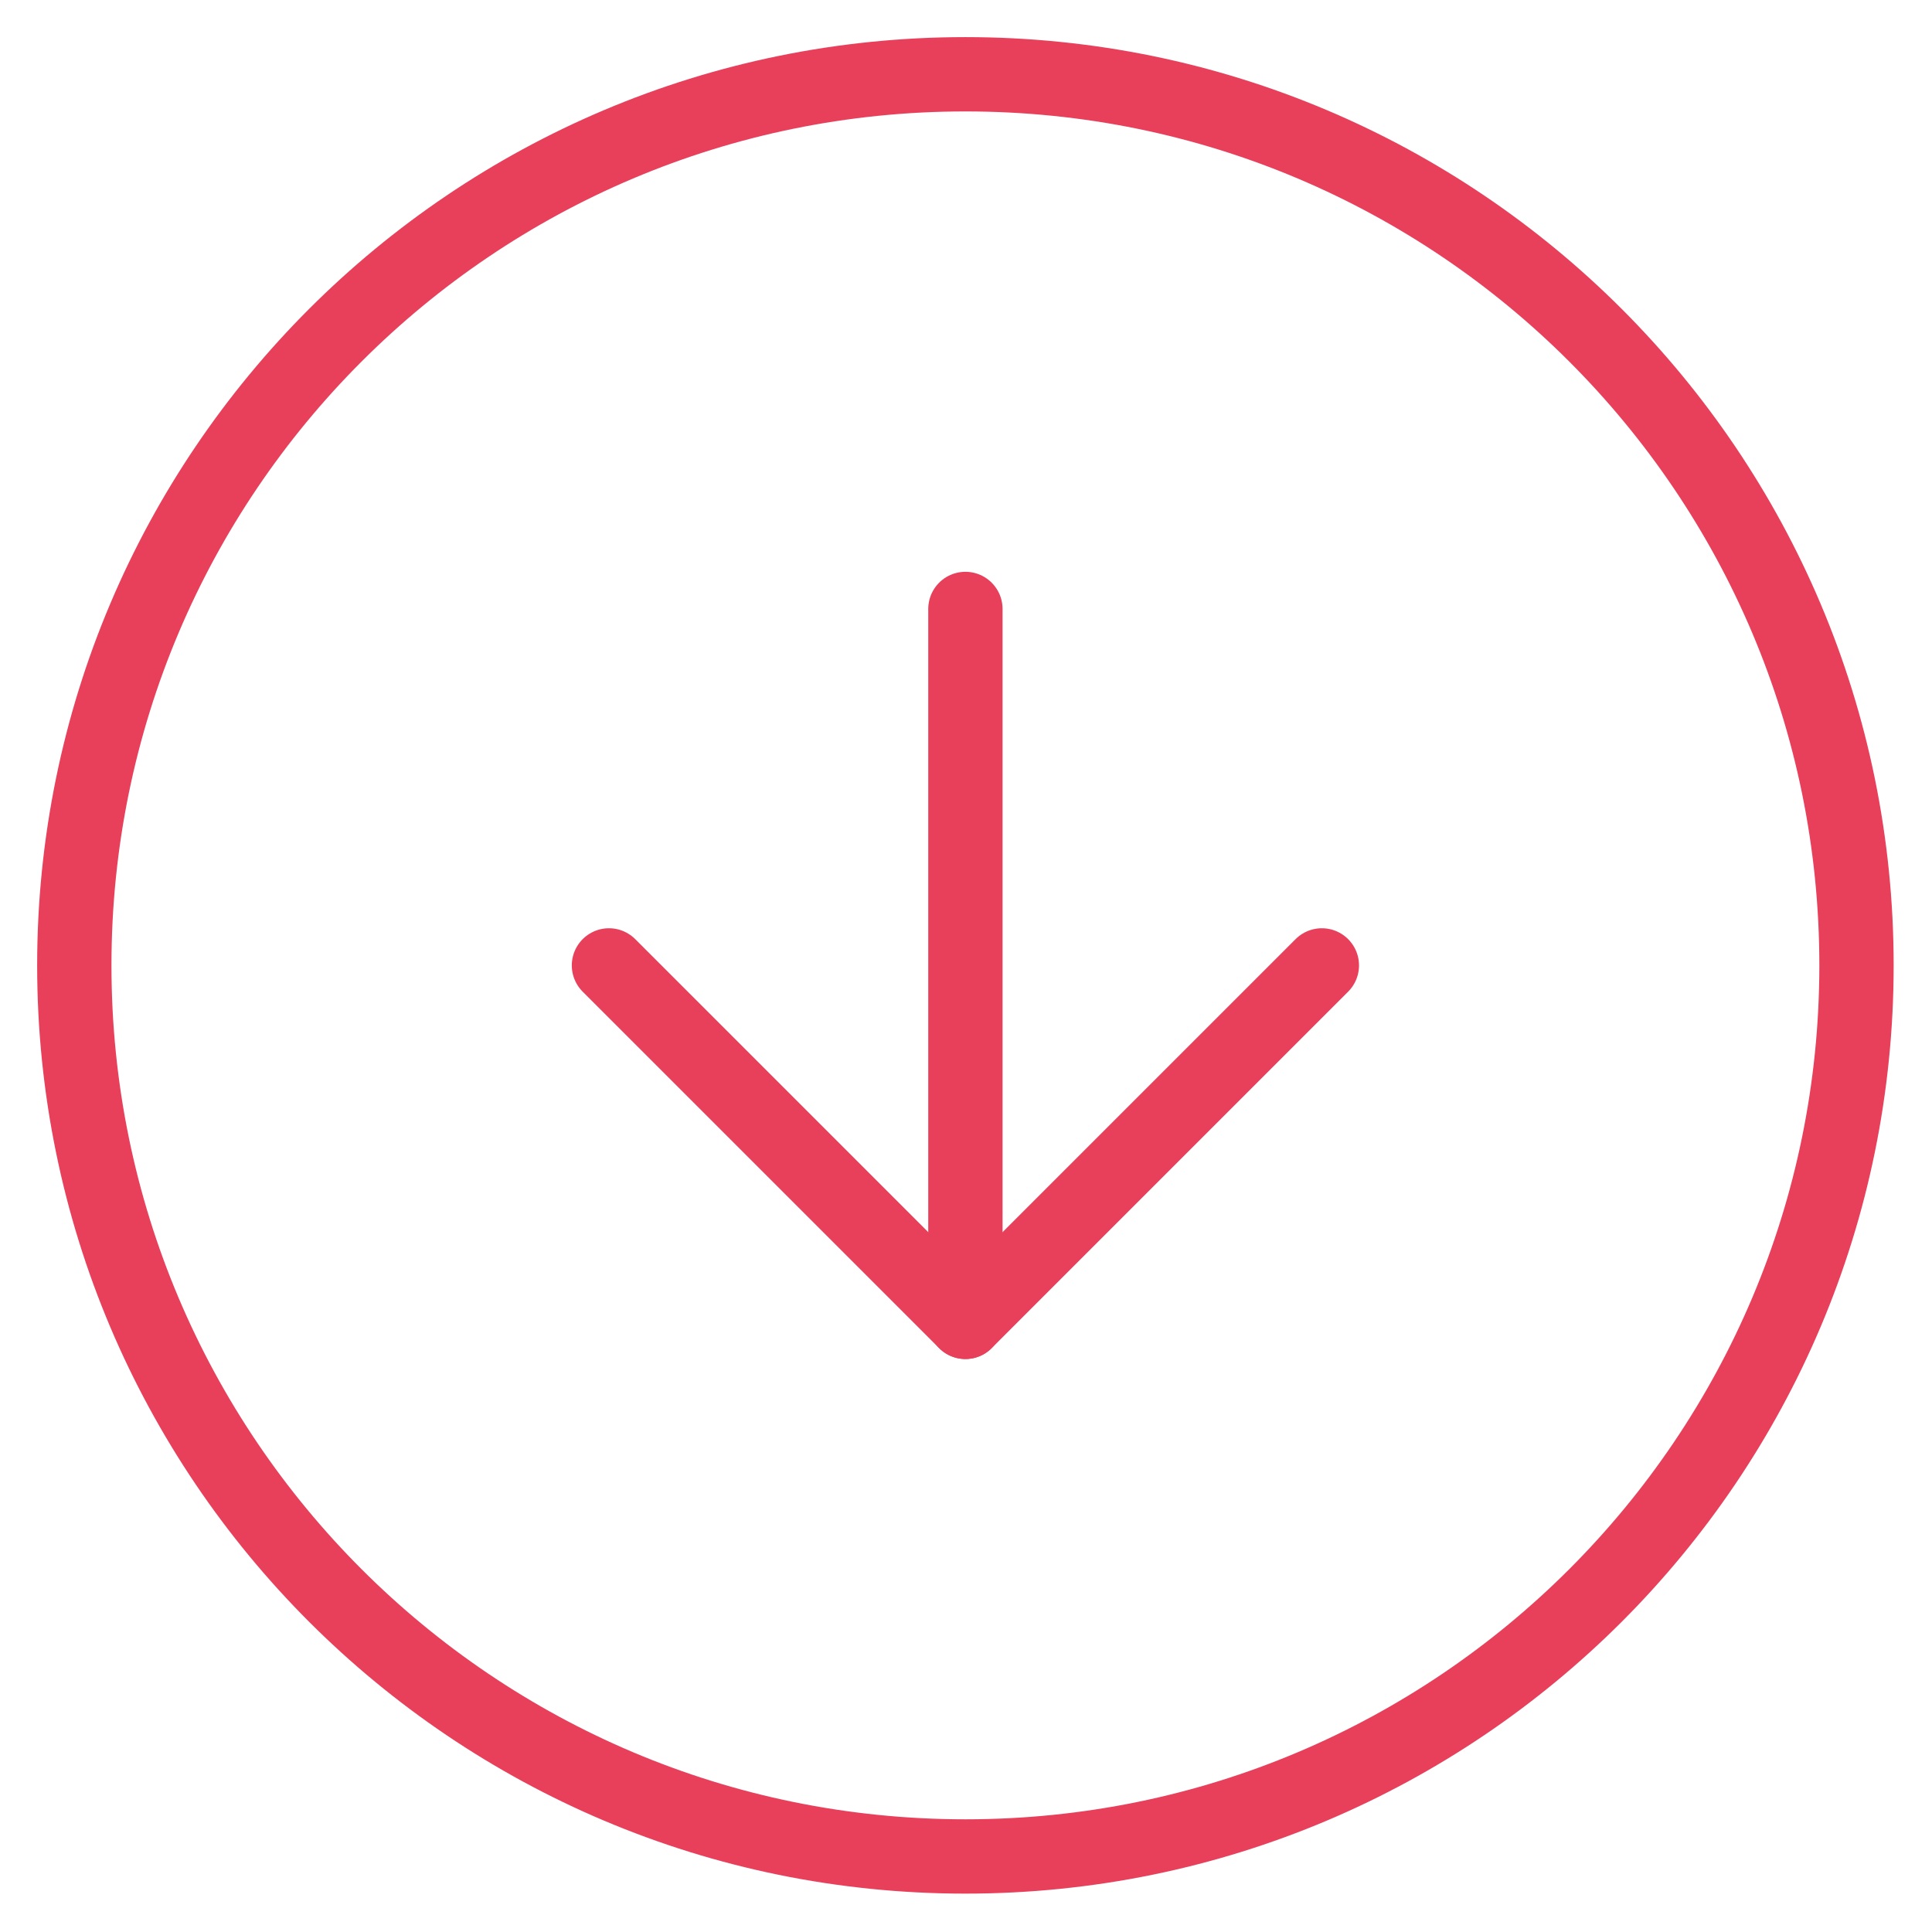
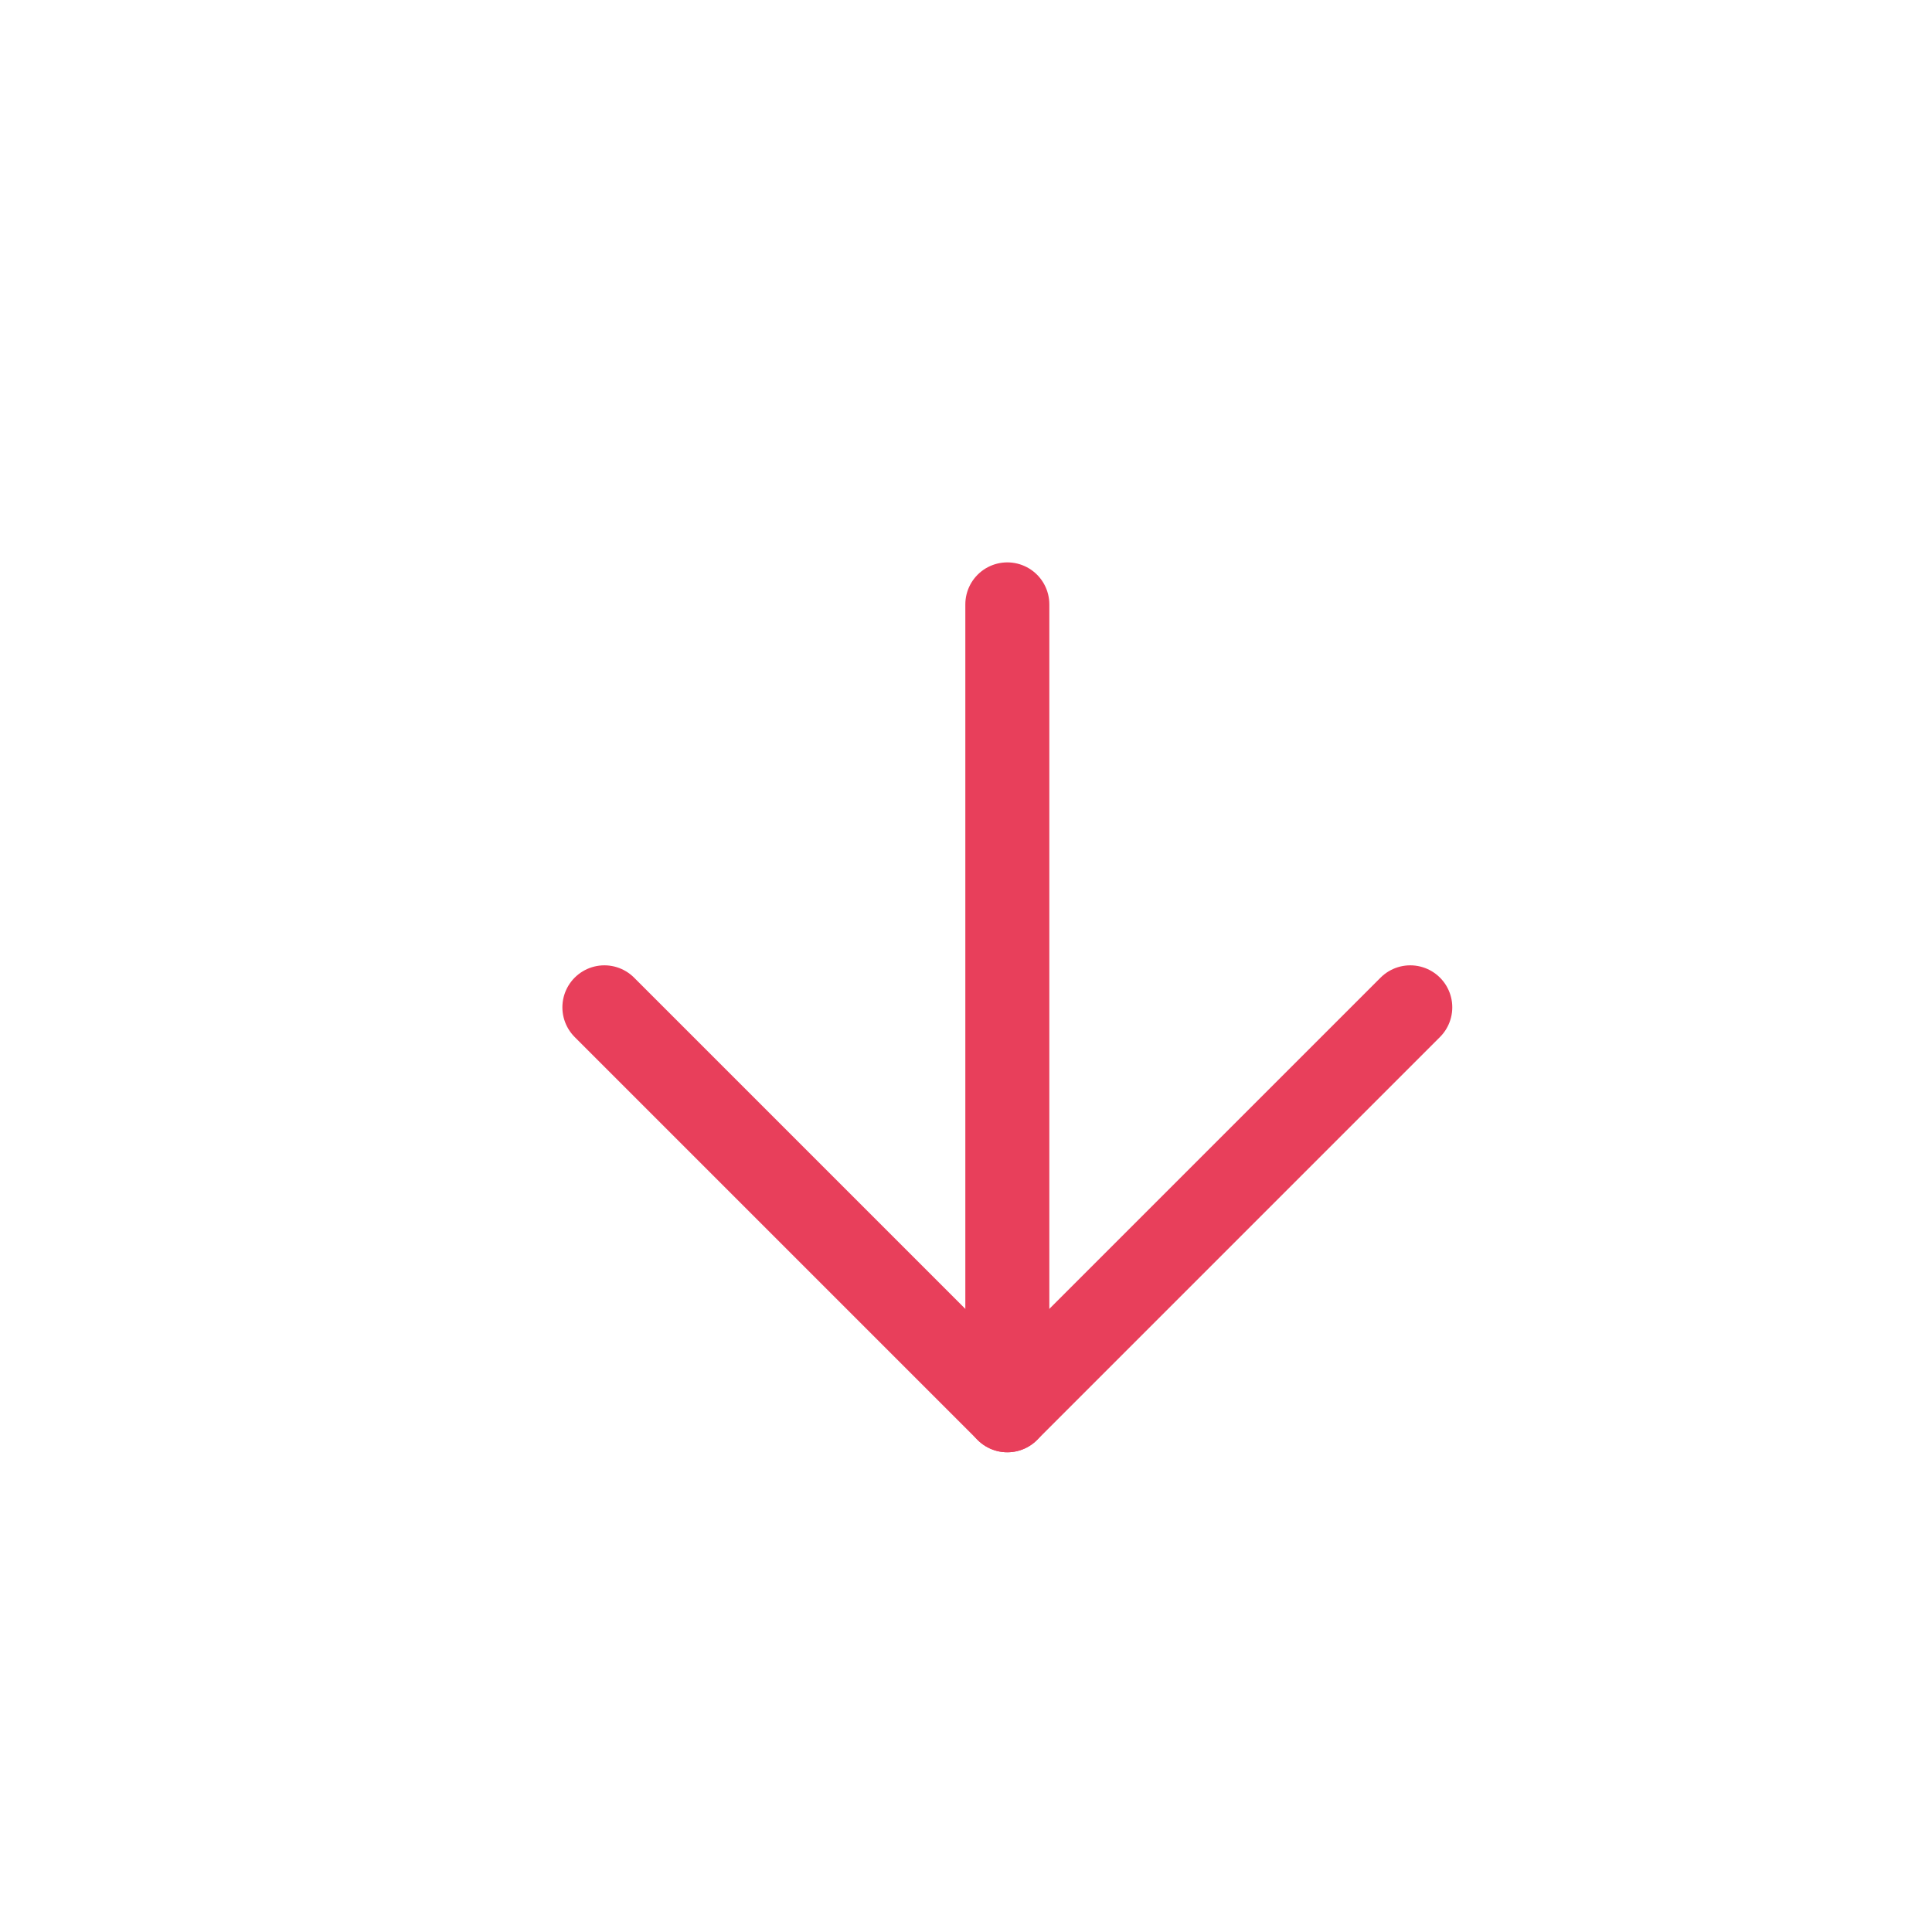
- <svg xmlns="http://www.w3.org/2000/svg" id="Icone_Seta_P_Baixo" data-name="Icone Seta P/Baixo" width="48" height="48" viewBox="-2 -2 52 52">
-   <path id="Caminho_31" data-name="Caminho 31" d="M583.317,71.3a23.984,23.984,0,1,0-23.984-23.984A23.984,23.984,0,0,0,583.317,71.3Z" transform="translate(-559.333 -23.333)" fill="none" stroke="#e83f5b" stroke-linecap="round" stroke-linejoin="round" stroke-width="2" />
+ <svg xmlns="http://www.w3.org/2000/svg" id="Icone_Seta_P_Baixo" data-name="Icone Seta P/Baixo" width="44" height="44" viewBox="0 0 46 46">
  <path id="Caminho_32" data-name="Caminho 32" d="M569.333,40l9.594,9.594L588.521,40" transform="translate(-554.943 -16.016)" fill="none" stroke="#e83f5b" stroke-linecap="round" stroke-linejoin="round" stroke-width="2" />
  <path id="Caminho_33" data-name="Caminho 33" d="M576,33.333V52.521" transform="translate(-552.016 -18.943)" fill="none" stroke="#e83f5b" stroke-linecap="round" stroke-linejoin="round" stroke-width="2" />
</svg>
